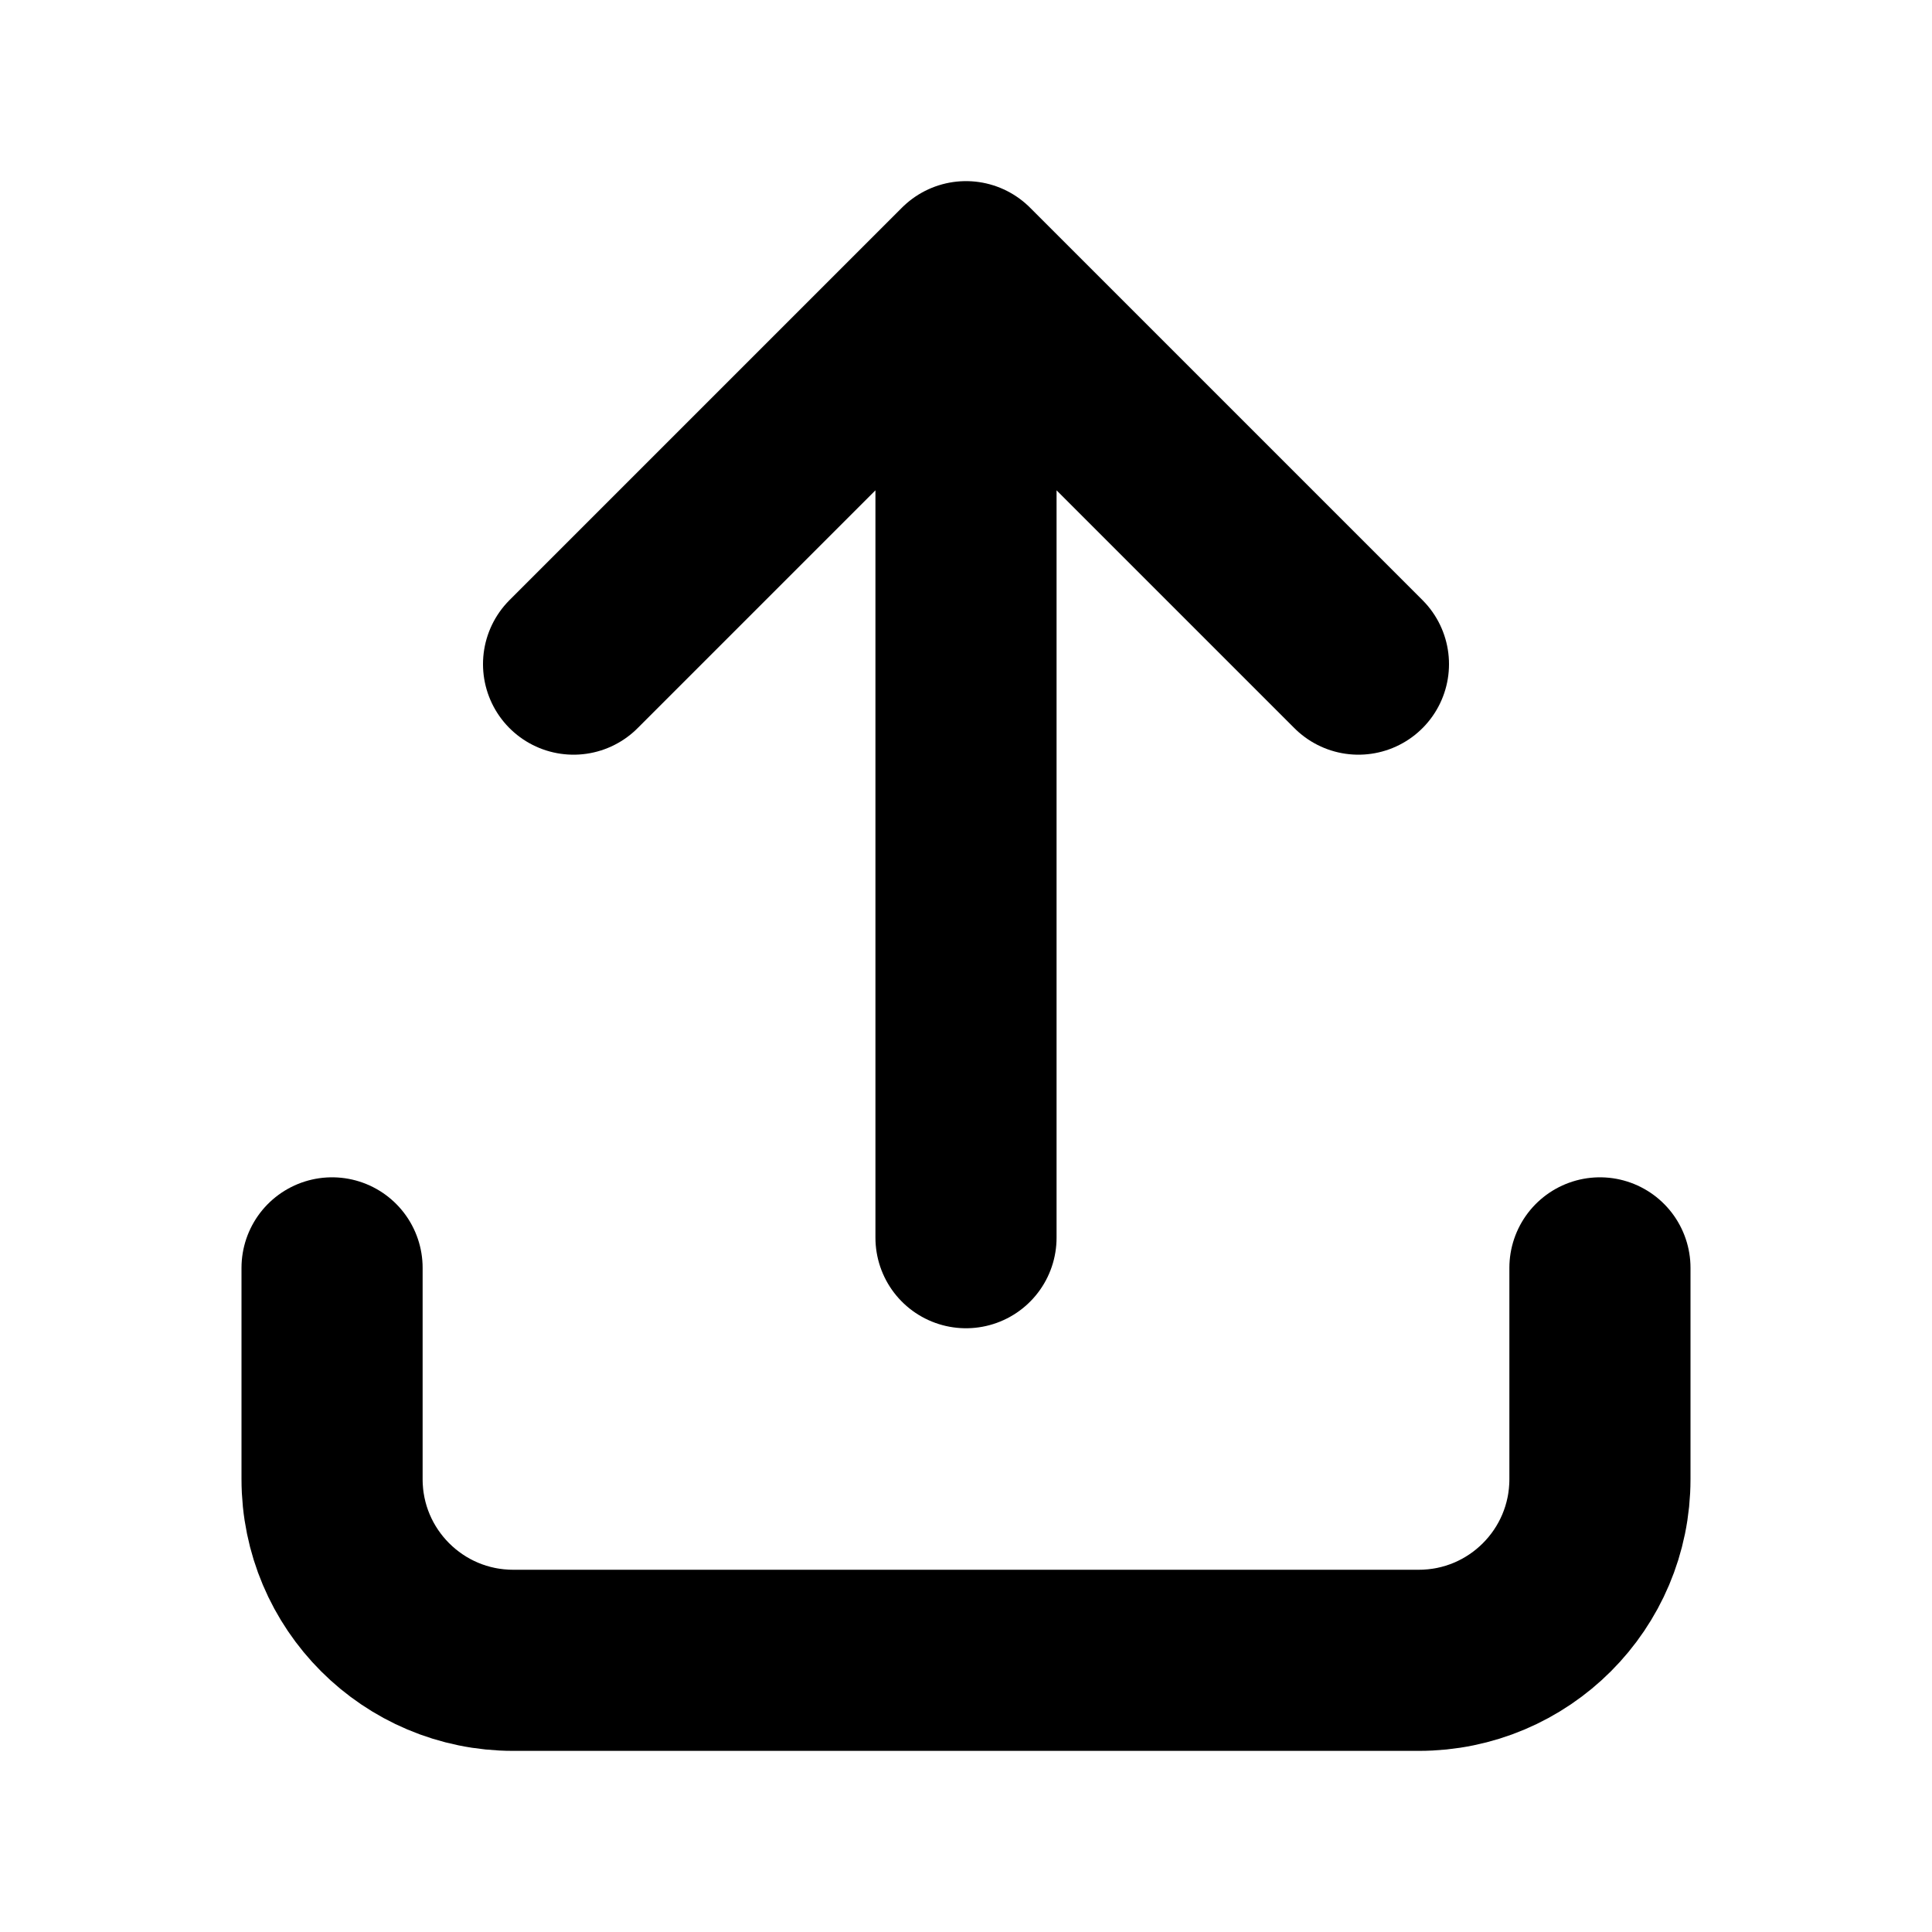
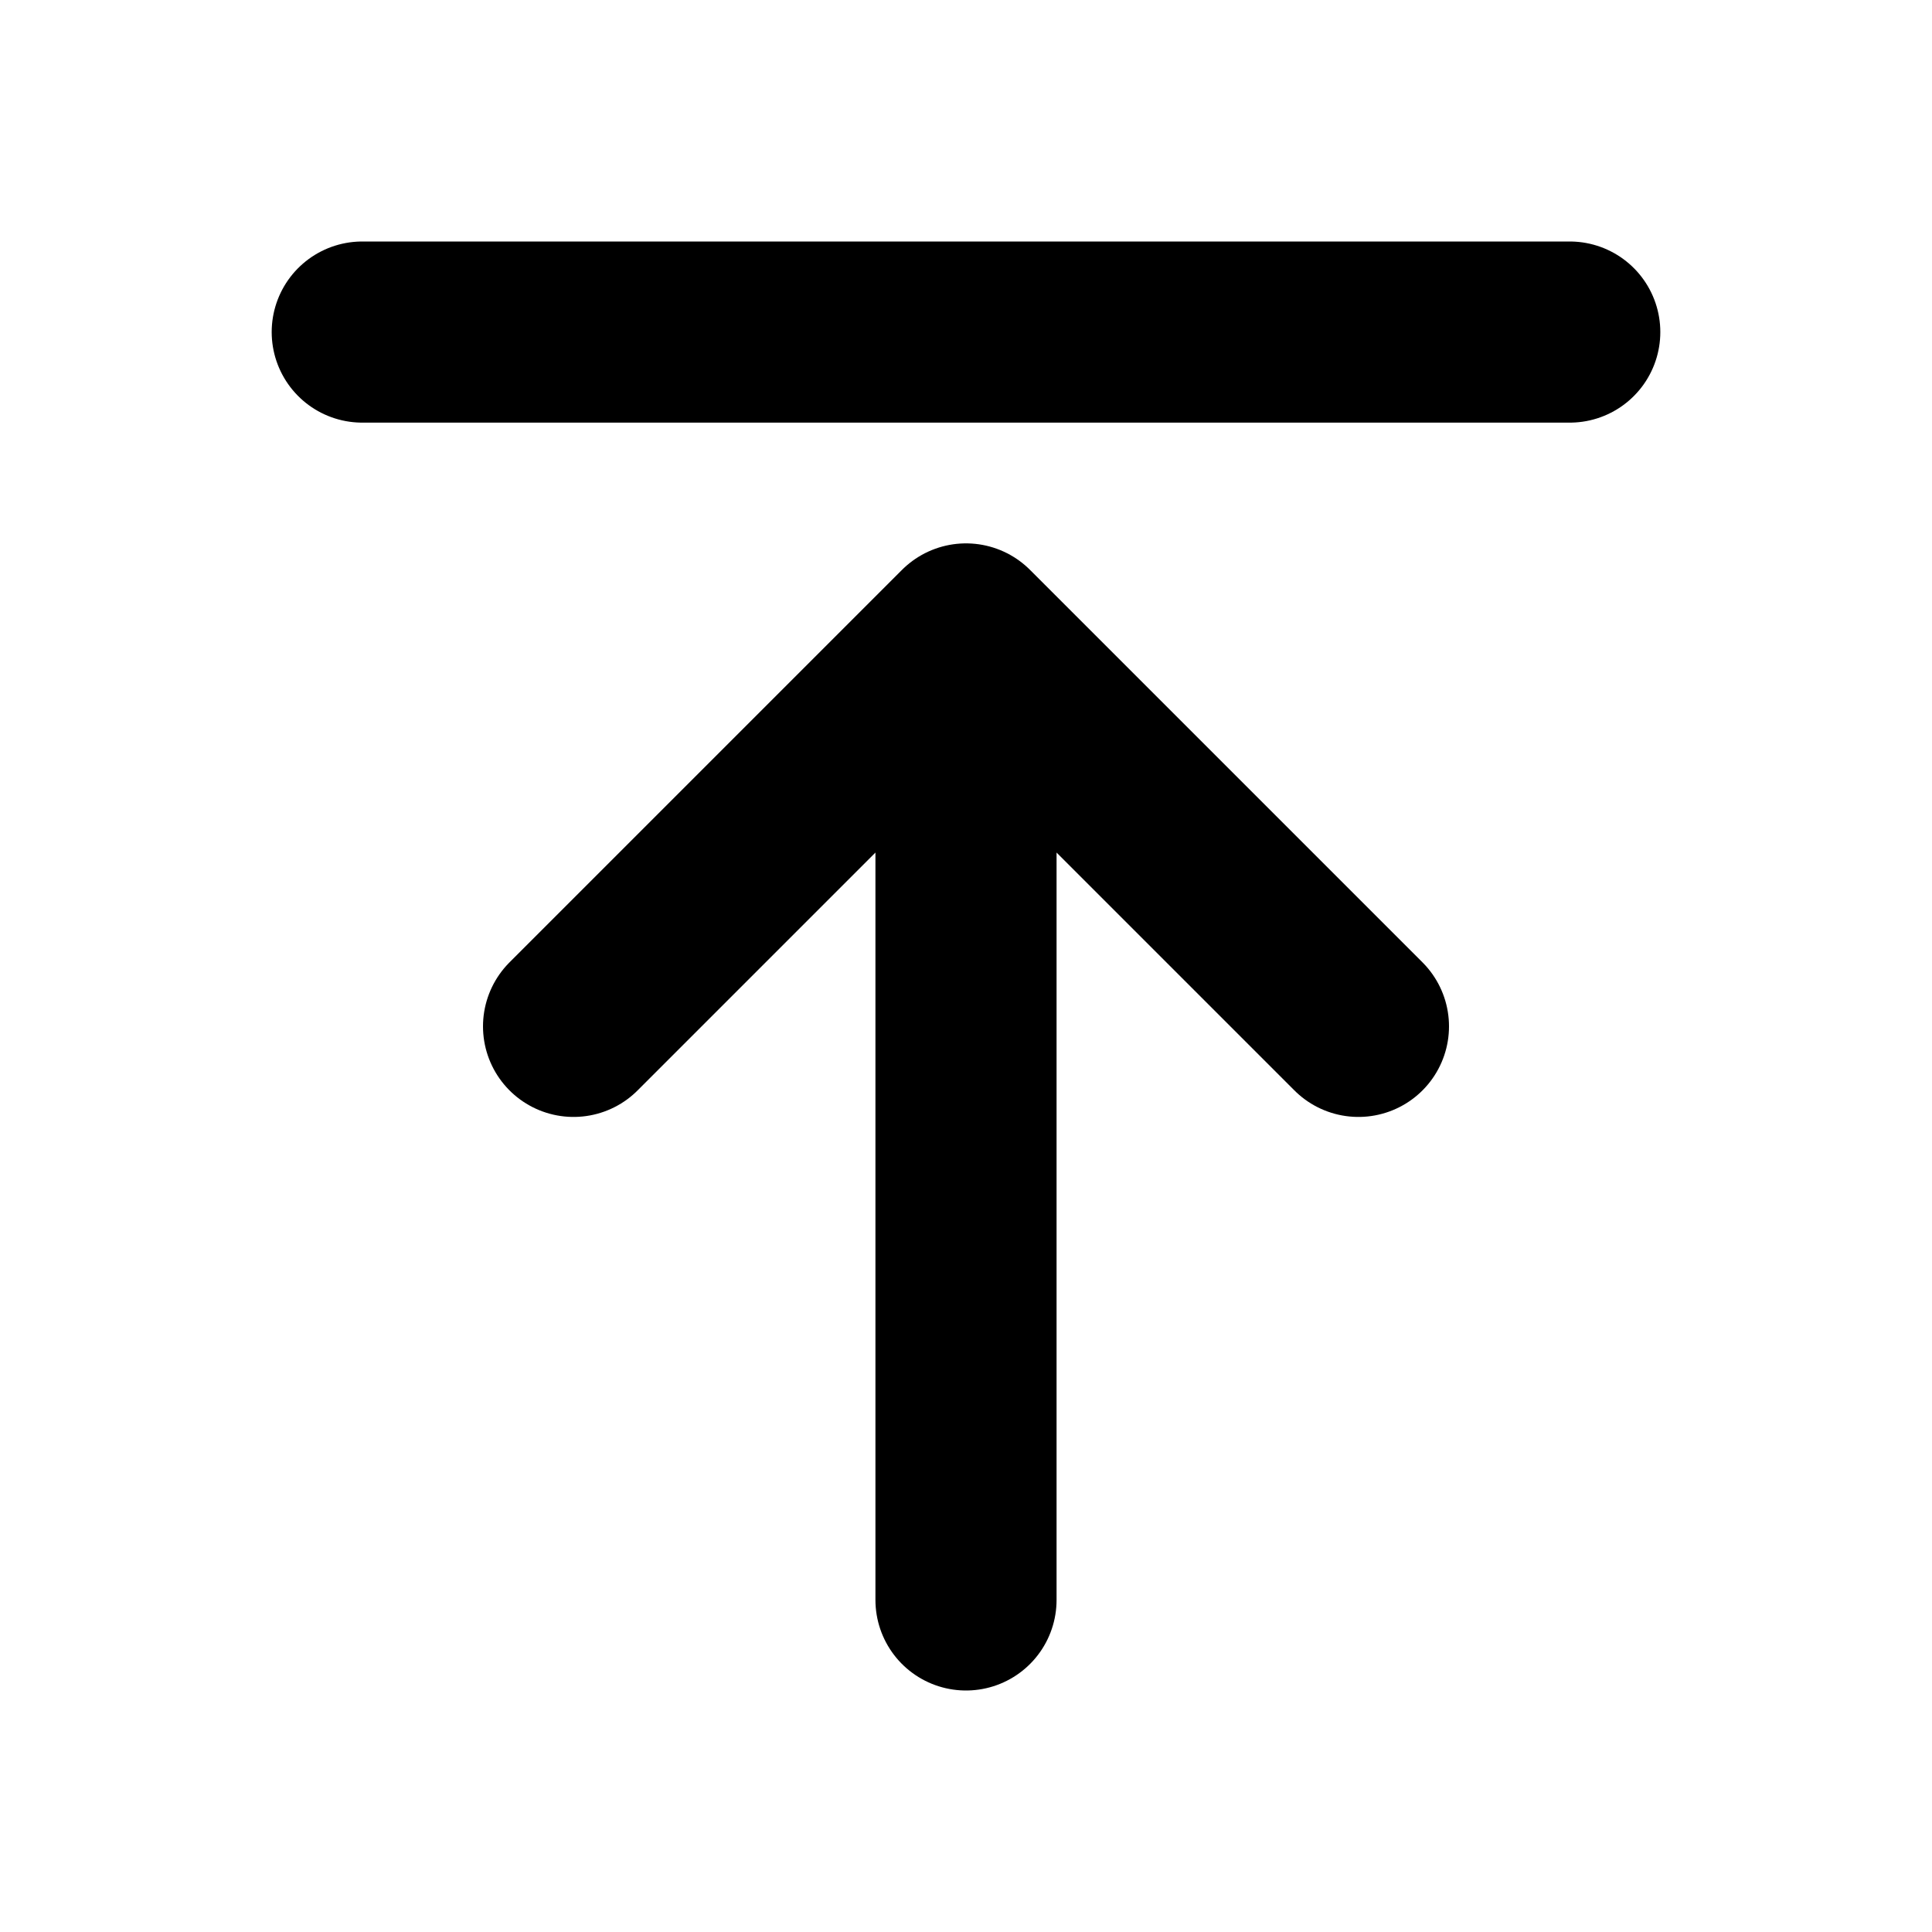
<svg xmlns="http://www.w3.org/2000/svg" viewBox="0 0 16 16" fill="none" stroke="currentColor" stroke-width="1.5" stroke-linecap="round" stroke-linejoin="round">
-   <path d="M8 10.25v-8M4.75 5.5 8 2.25l3.25 3.25" />
-   <path d="M2.75 10.5v1.75a1.5 1.5 0 0 0 1.5 1.5h7.5a1.5 1.5 0 0 0 1.5-1.5V10.5" />
+   <path d="M3 2.75h10" />
+   <path d="M8 13.25v-8M4.75 8.5 8 5.25l3.25 3.25" />
</svg>
